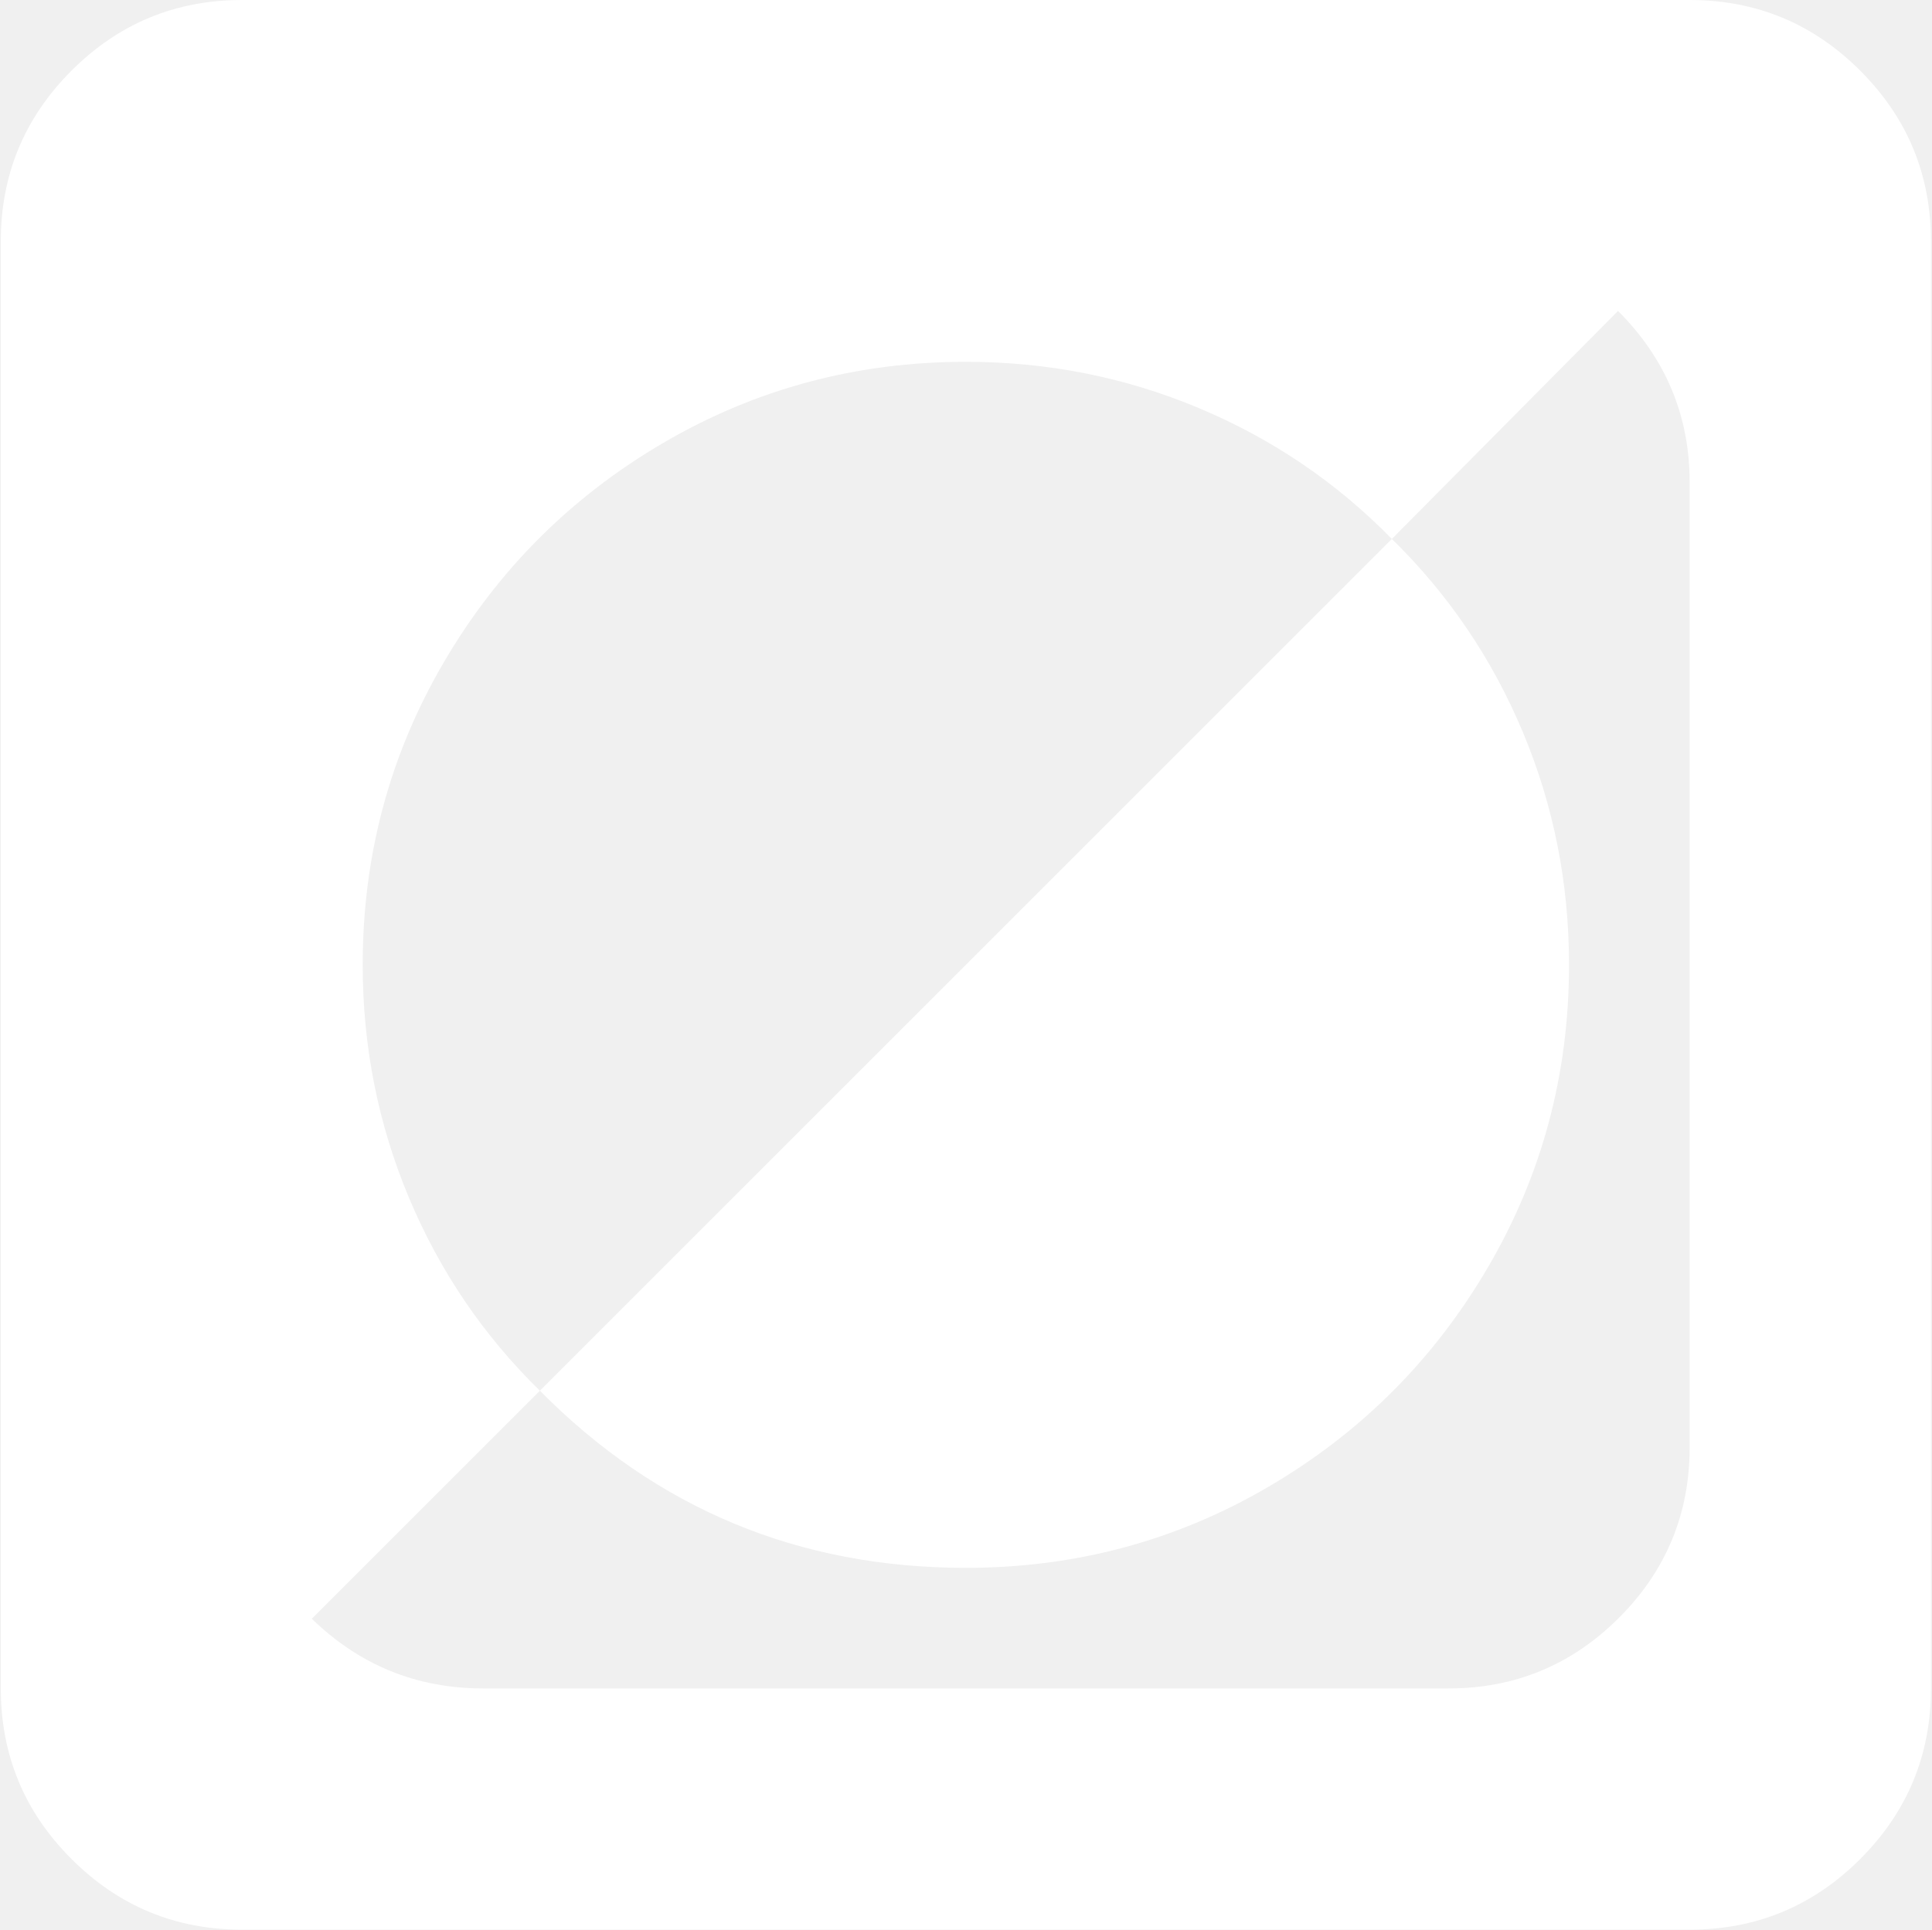
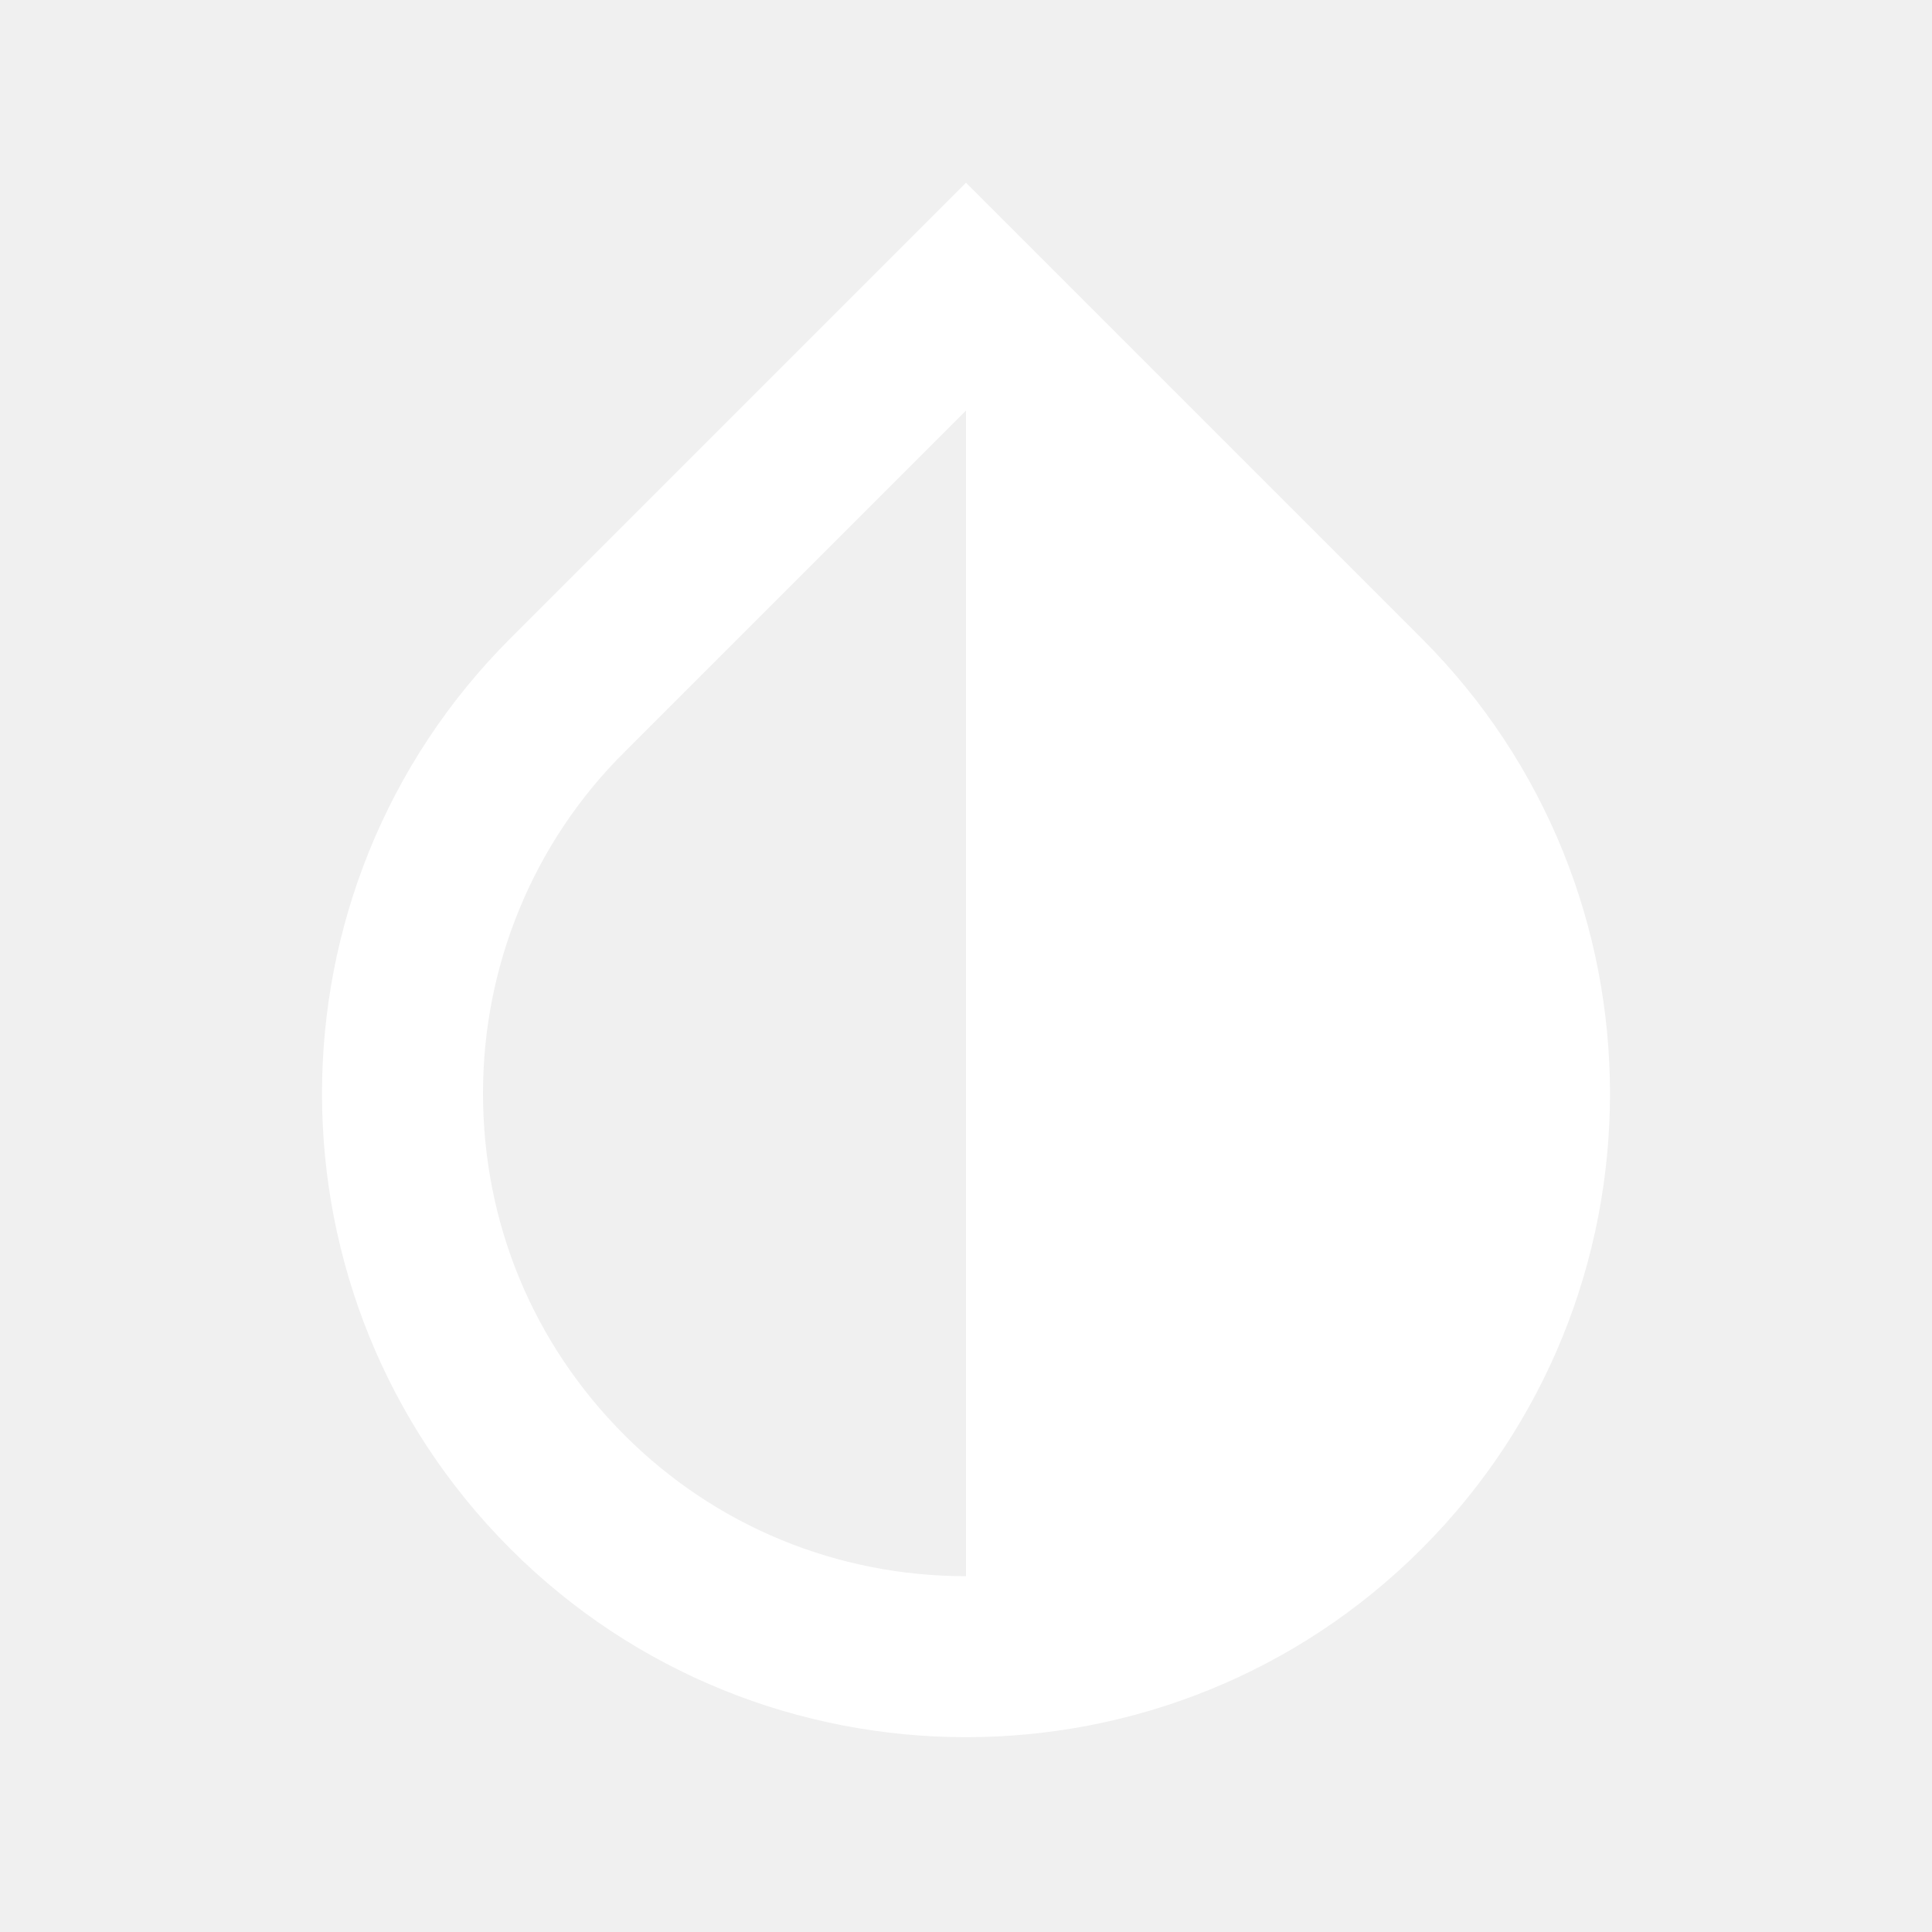
- <svg xmlns="http://www.w3.org/2000/svg" aria-hidden="true" focusable="false" role="img" width="1025" height="1024" preserveAspectRatio="xMidYMid meet" style="transform: rotate(360deg);">
-   <rect id="backgroundrect" width="100%" height="100%" x="0" y="0" fill="none" stroke="none" />
-   <g class="currentLayer" style="">
-     <path d="M896.428 1024h-768q-53 0-90.5-37.5T.428 896V128q0-53 37.5-90.5t90.5-37.5h768q53 0 90.5 37.5t37.5 90.5v768q0 53-37.5 90.5t-90.5 37.5zm0-768q0-53-38-91l-120 121q-44-45-102.5-69.5t-123.5-24.5q-87 0-160.5 43t-116.5 116.5t-43 160.5q0 65 24.5 123.5t69.5 102.5l-121 121q38 37 91 37h512q53 0 90.5-37.5t37.5-90.5V256zm-384 576q-133 0-226-94l452-452q45 44 69.5 102.5t24.5 123.5q0 87-43 160.5T672.928 789t-160.5 43z" fill="#ffffff" id="svg_1" class="selected" fill-opacity="1" />
-   </g>
+ <svg xmlns="http://www.w3.org/2000/svg" version="1.1" width="24" height="24" viewBox="0 0 24 24">
+   <path fill="#ffffff" d="M12,19.58V19.58C10.4,19.58 8.89,18.96 7.76,17.83C6.62,16.69 6,15.19 6,13.58C6,12 6.62,10.47 7.76,9.34L12,5.1M17.66,7.93L12,2.27V2.27L6.34,7.93C3.22,11.05 3.22,16.12 6.34,19.24C7.9,20.8 9.95,21.58 12,21.58C14.05,21.58 16.1,20.8 17.66,19.24C20.78,16.12 20.78,11.05 17.66,7.93Z" />
</svg>
